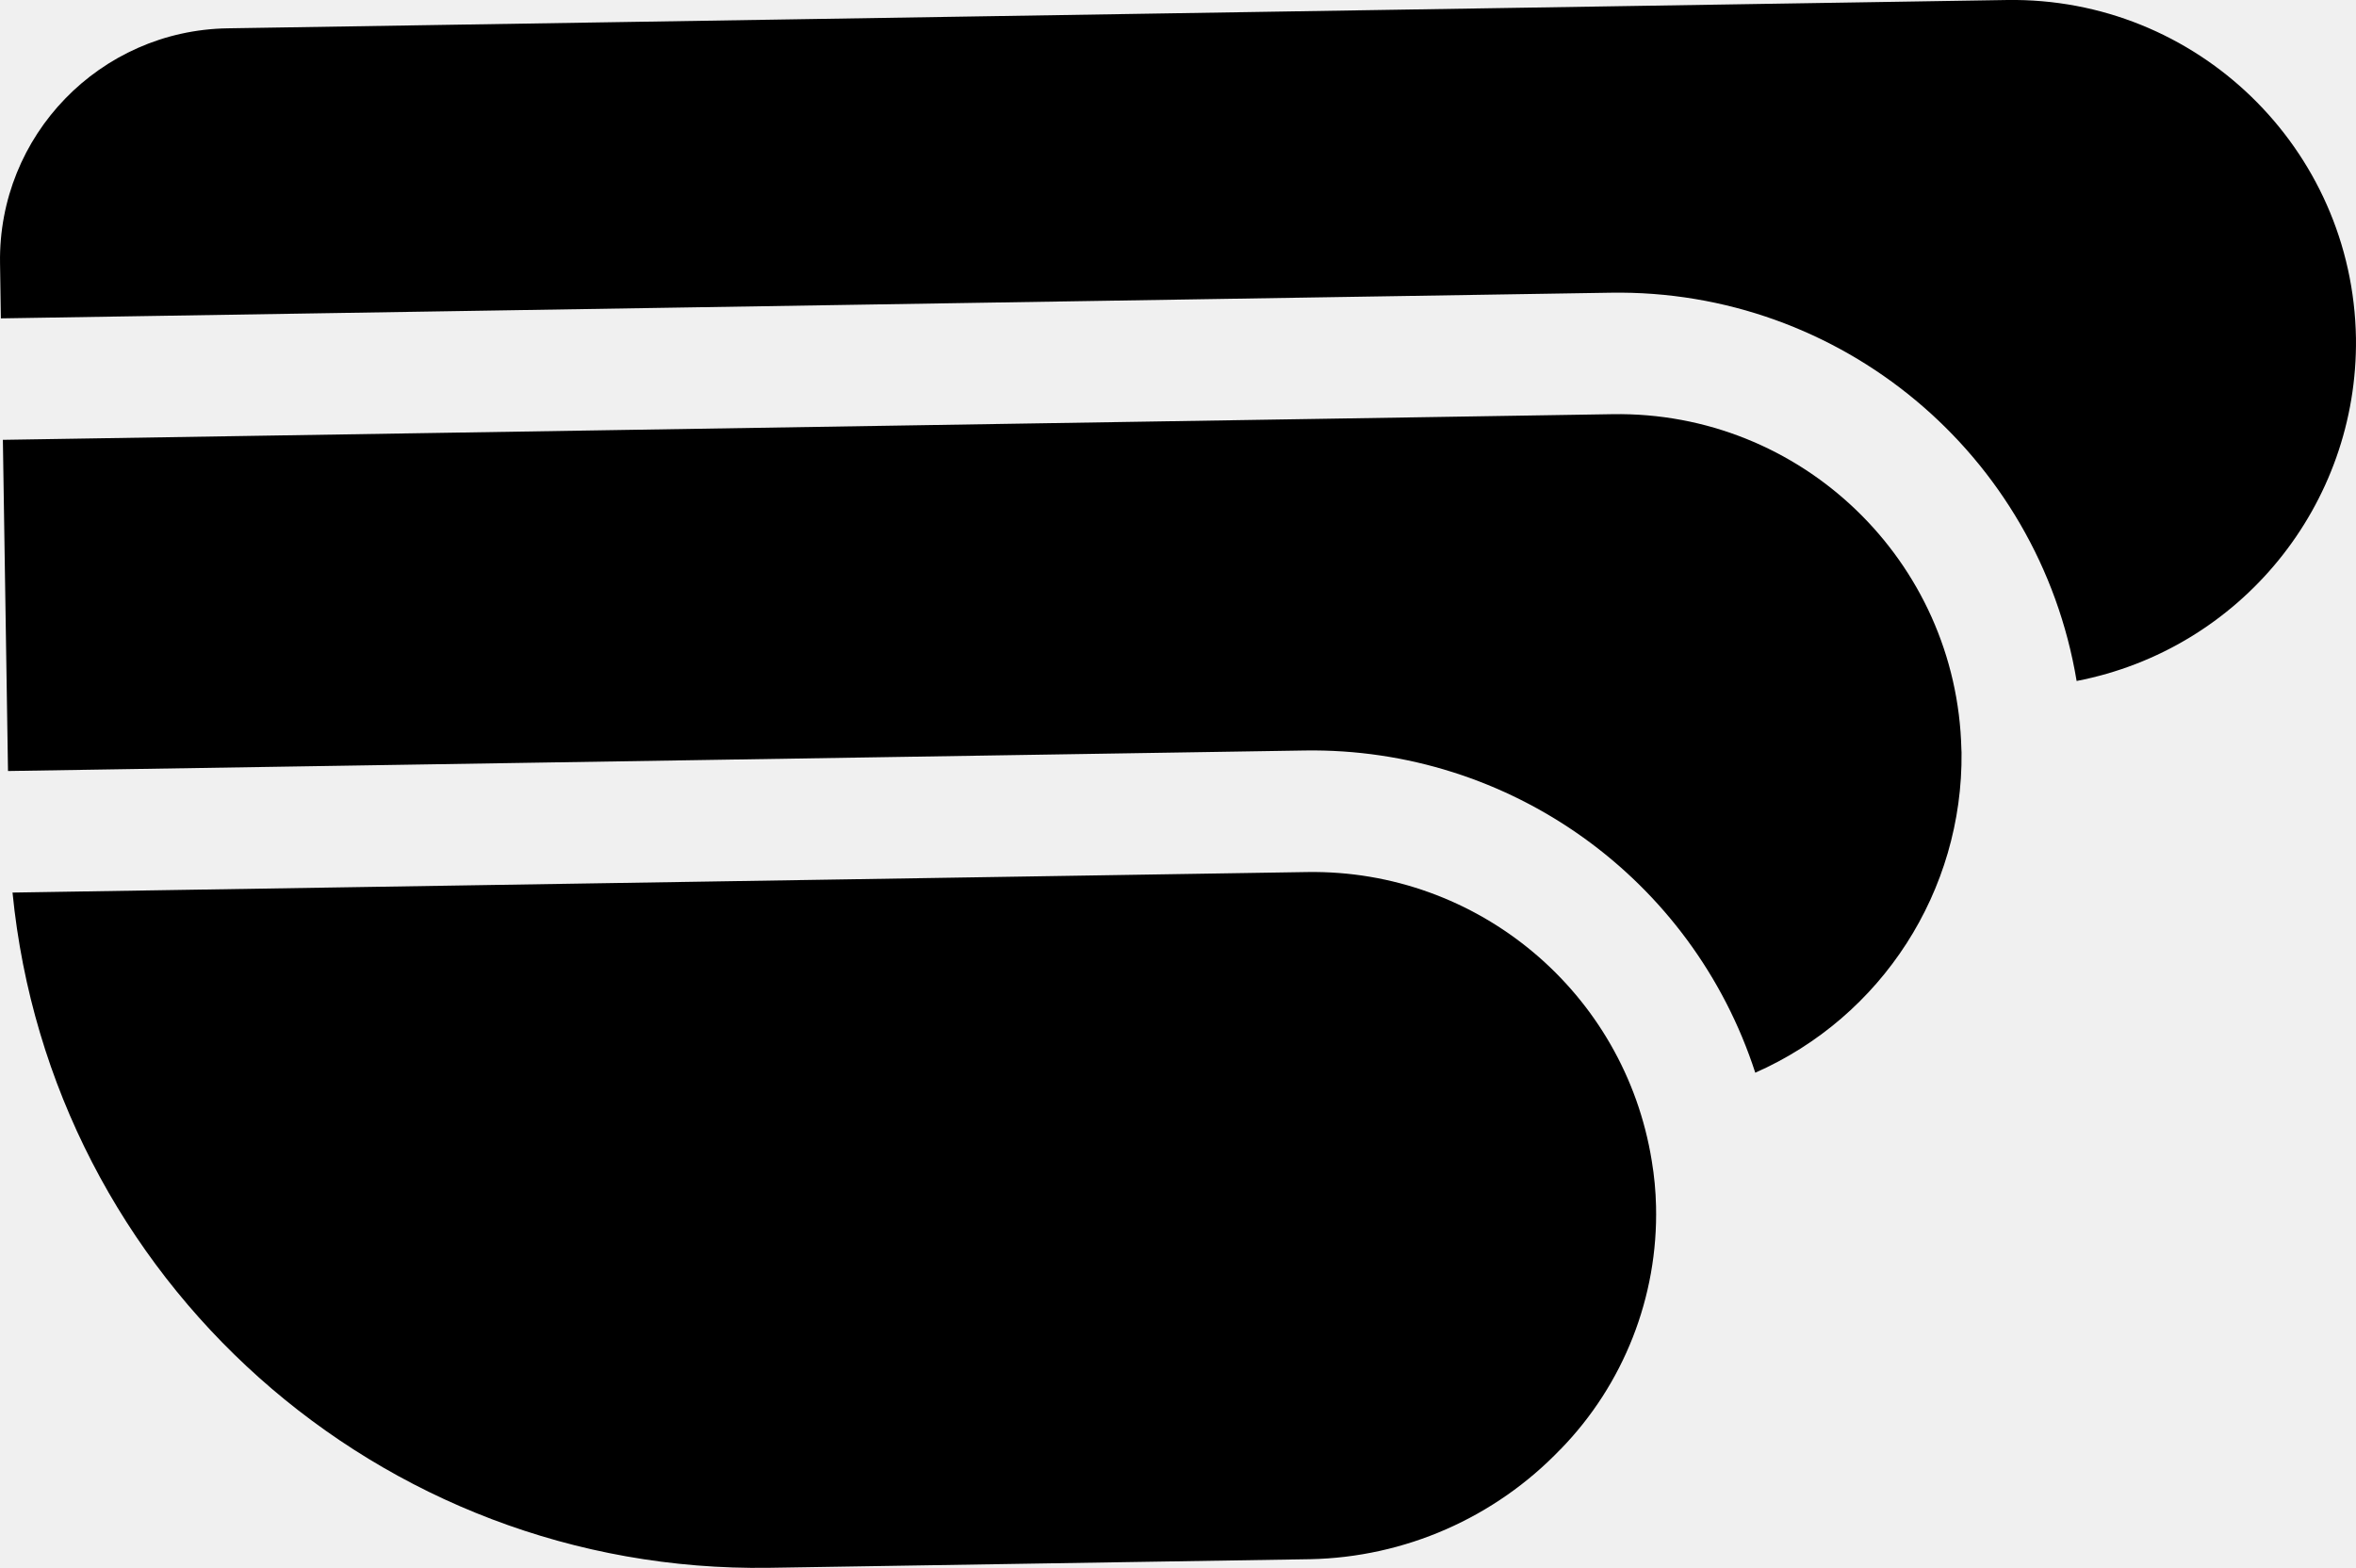
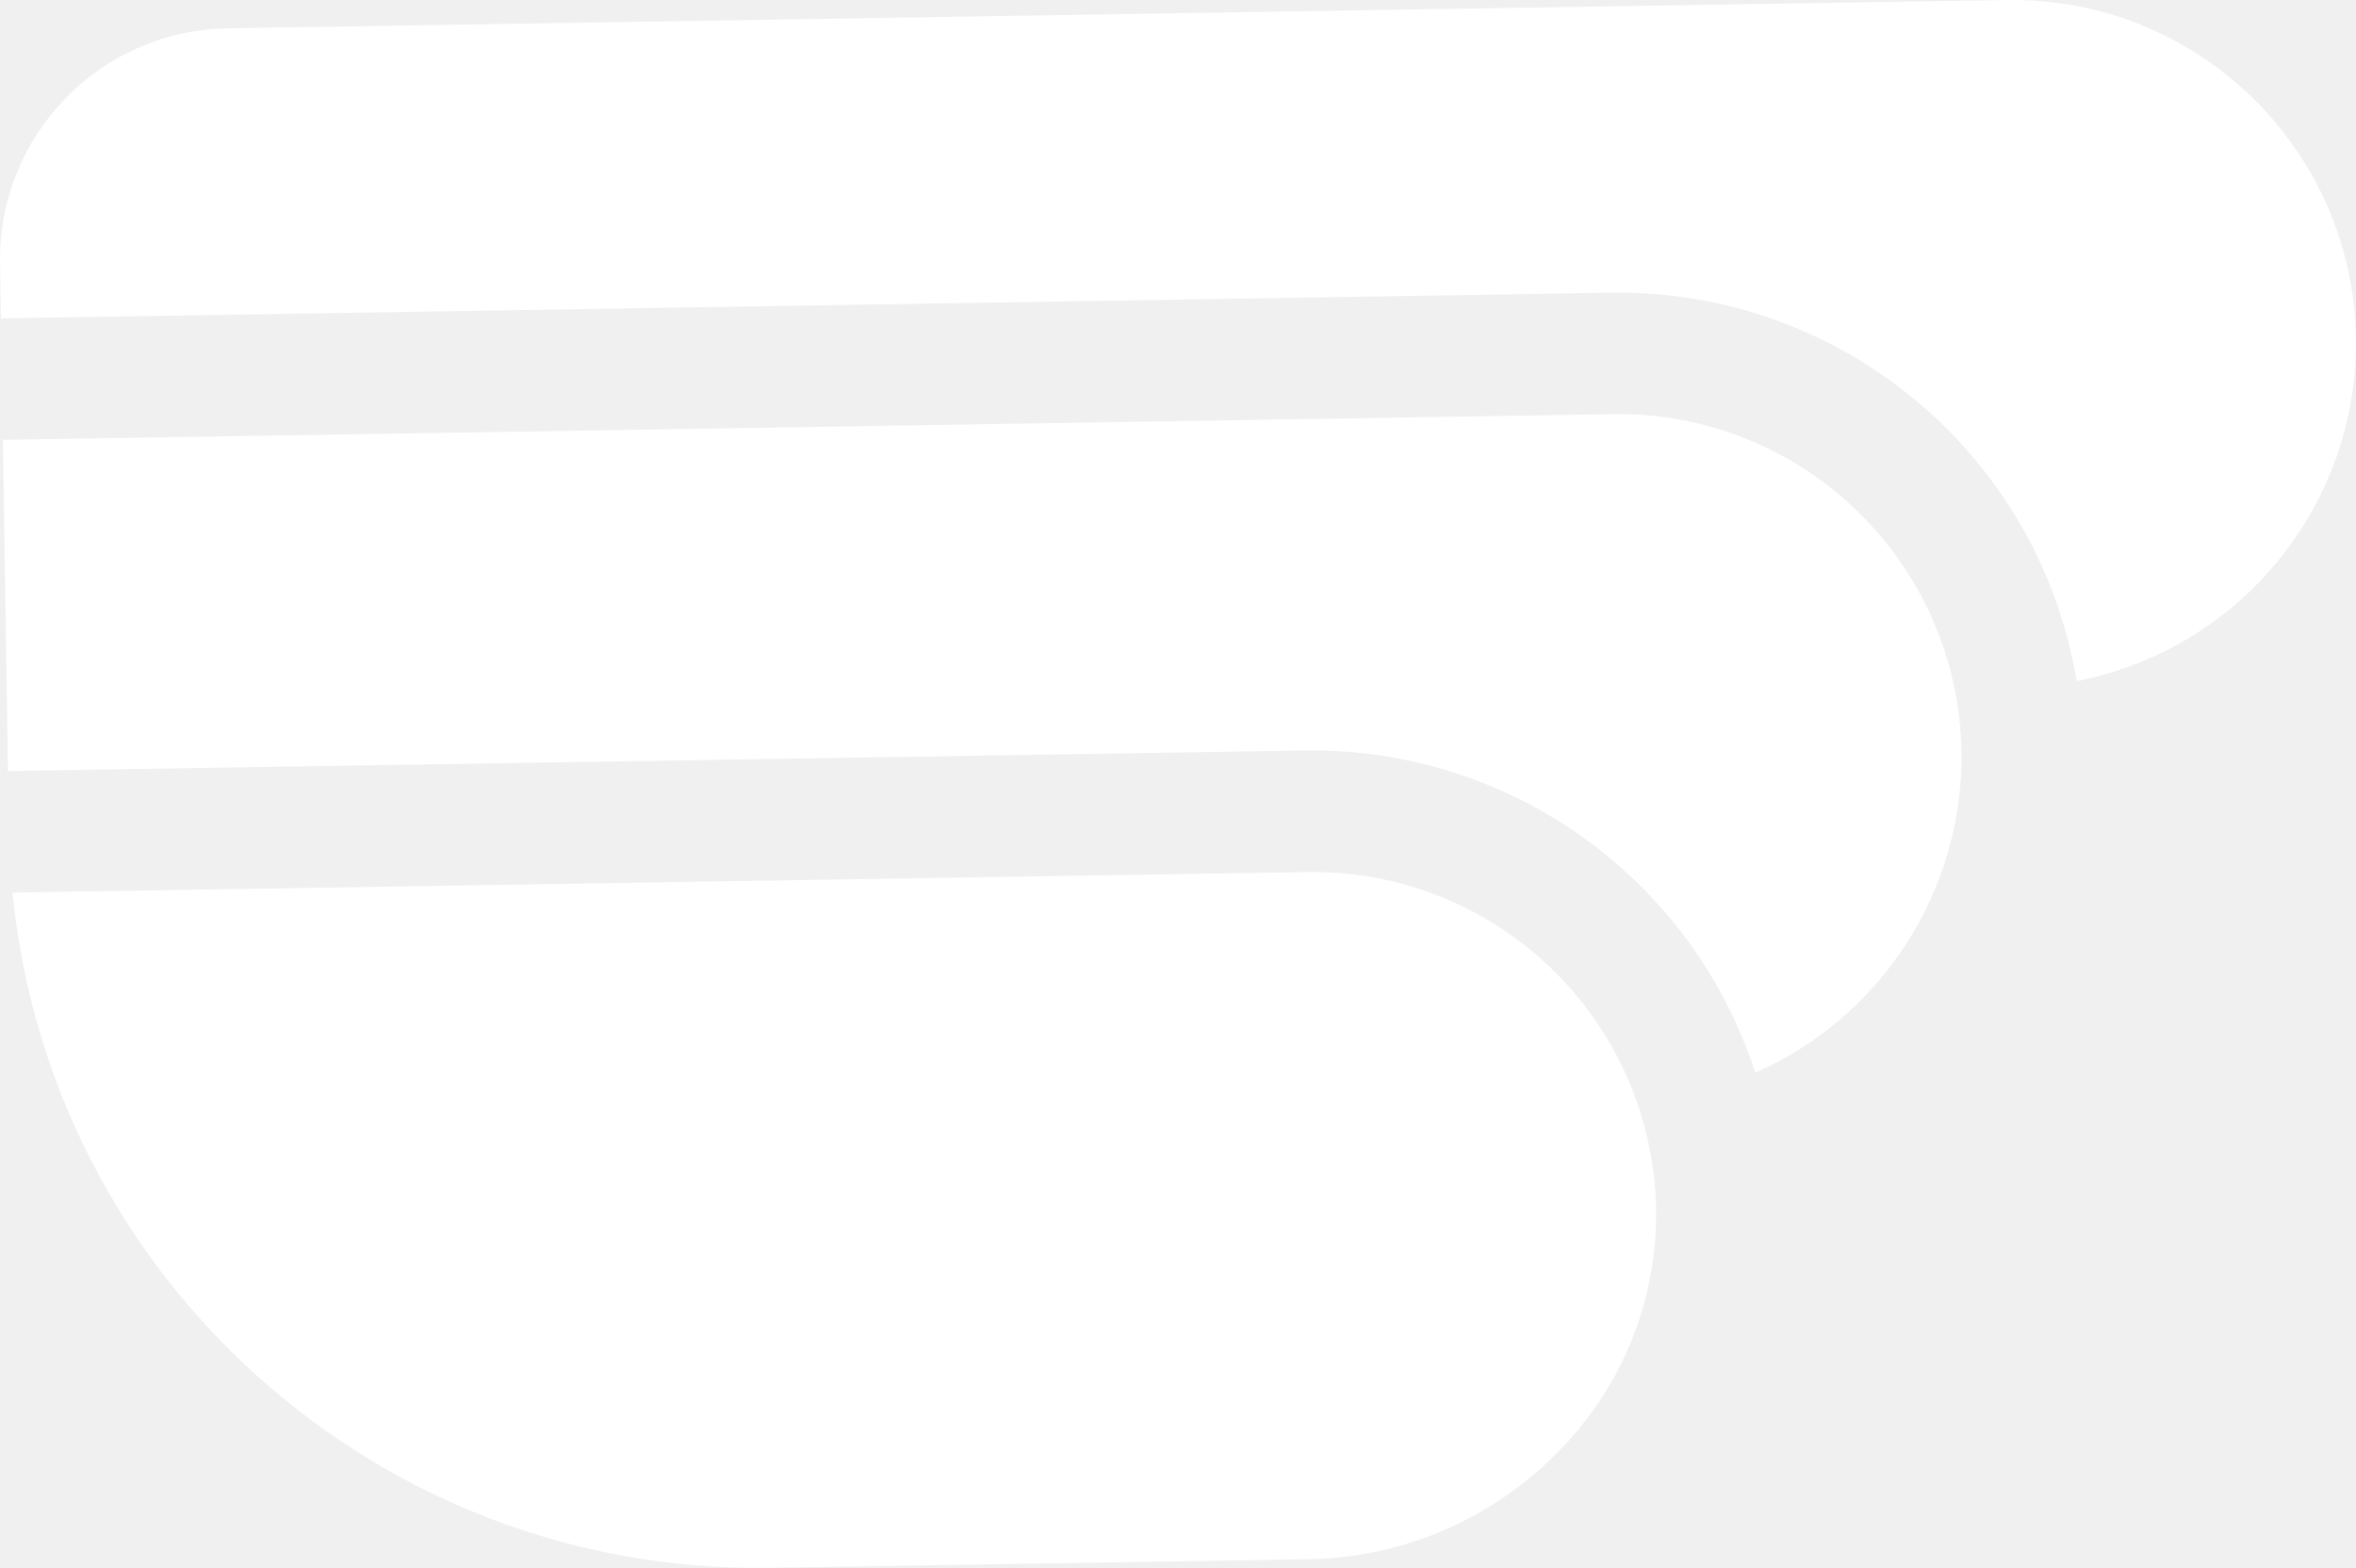
- <svg xmlns="http://www.w3.org/2000/svg" width="183.67" height="122.243" viewBox="0 0 183.67 122.243">
+ <svg xmlns="http://www.w3.org/2000/svg" fill="white" width="183.67" height="122.243" viewBox="0 0 183.67 122.243">
  <g id="Group_23" data-name="Group 23" transform="translate(91.521 -1333.088)">
    <path id="Path_27" data-name="Path 27" d="M1086.244,446.1a27.78,27.78,0,0,1-19.5,8.556l-42.2.672a58.39,58.39,0,0,1-58.964-52.646l100.922-1.6a26.785,26.785,0,0,1,26.872,22.524,24.818,24.818,0,0,1,.332,3.514,26.292,26.292,0,0,1-7.456,18.98" transform="translate(-1056.125 999.996)" />
    <path id="Path_28" data-name="Path 28" d="M1117.523,391.75a26.968,26.968,0,0,1-16.081,24.977,36.331,36.331,0,0,0-35.1-25.122l-101.114,1.6-.4-25.821,125.483-2a26.767,26.767,0,0,1,27.2,26.126Z" transform="translate(-1056.125 999.996)" />
    <path id="Path_29" data-name="Path 29" d="M1148.271,359.455a26.879,26.879,0,0,1-21.776,26.73,36.233,36.233,0,0,0-36.339-30.271l-125.484,2-.065-4.3A18.033,18.033,0,0,1,982.342,335.3l138.715-2.207a26.795,26.795,0,0,1,27.214,26.359" transform="translate(-1056.125 999.996)" />
  </g>
</svg>
